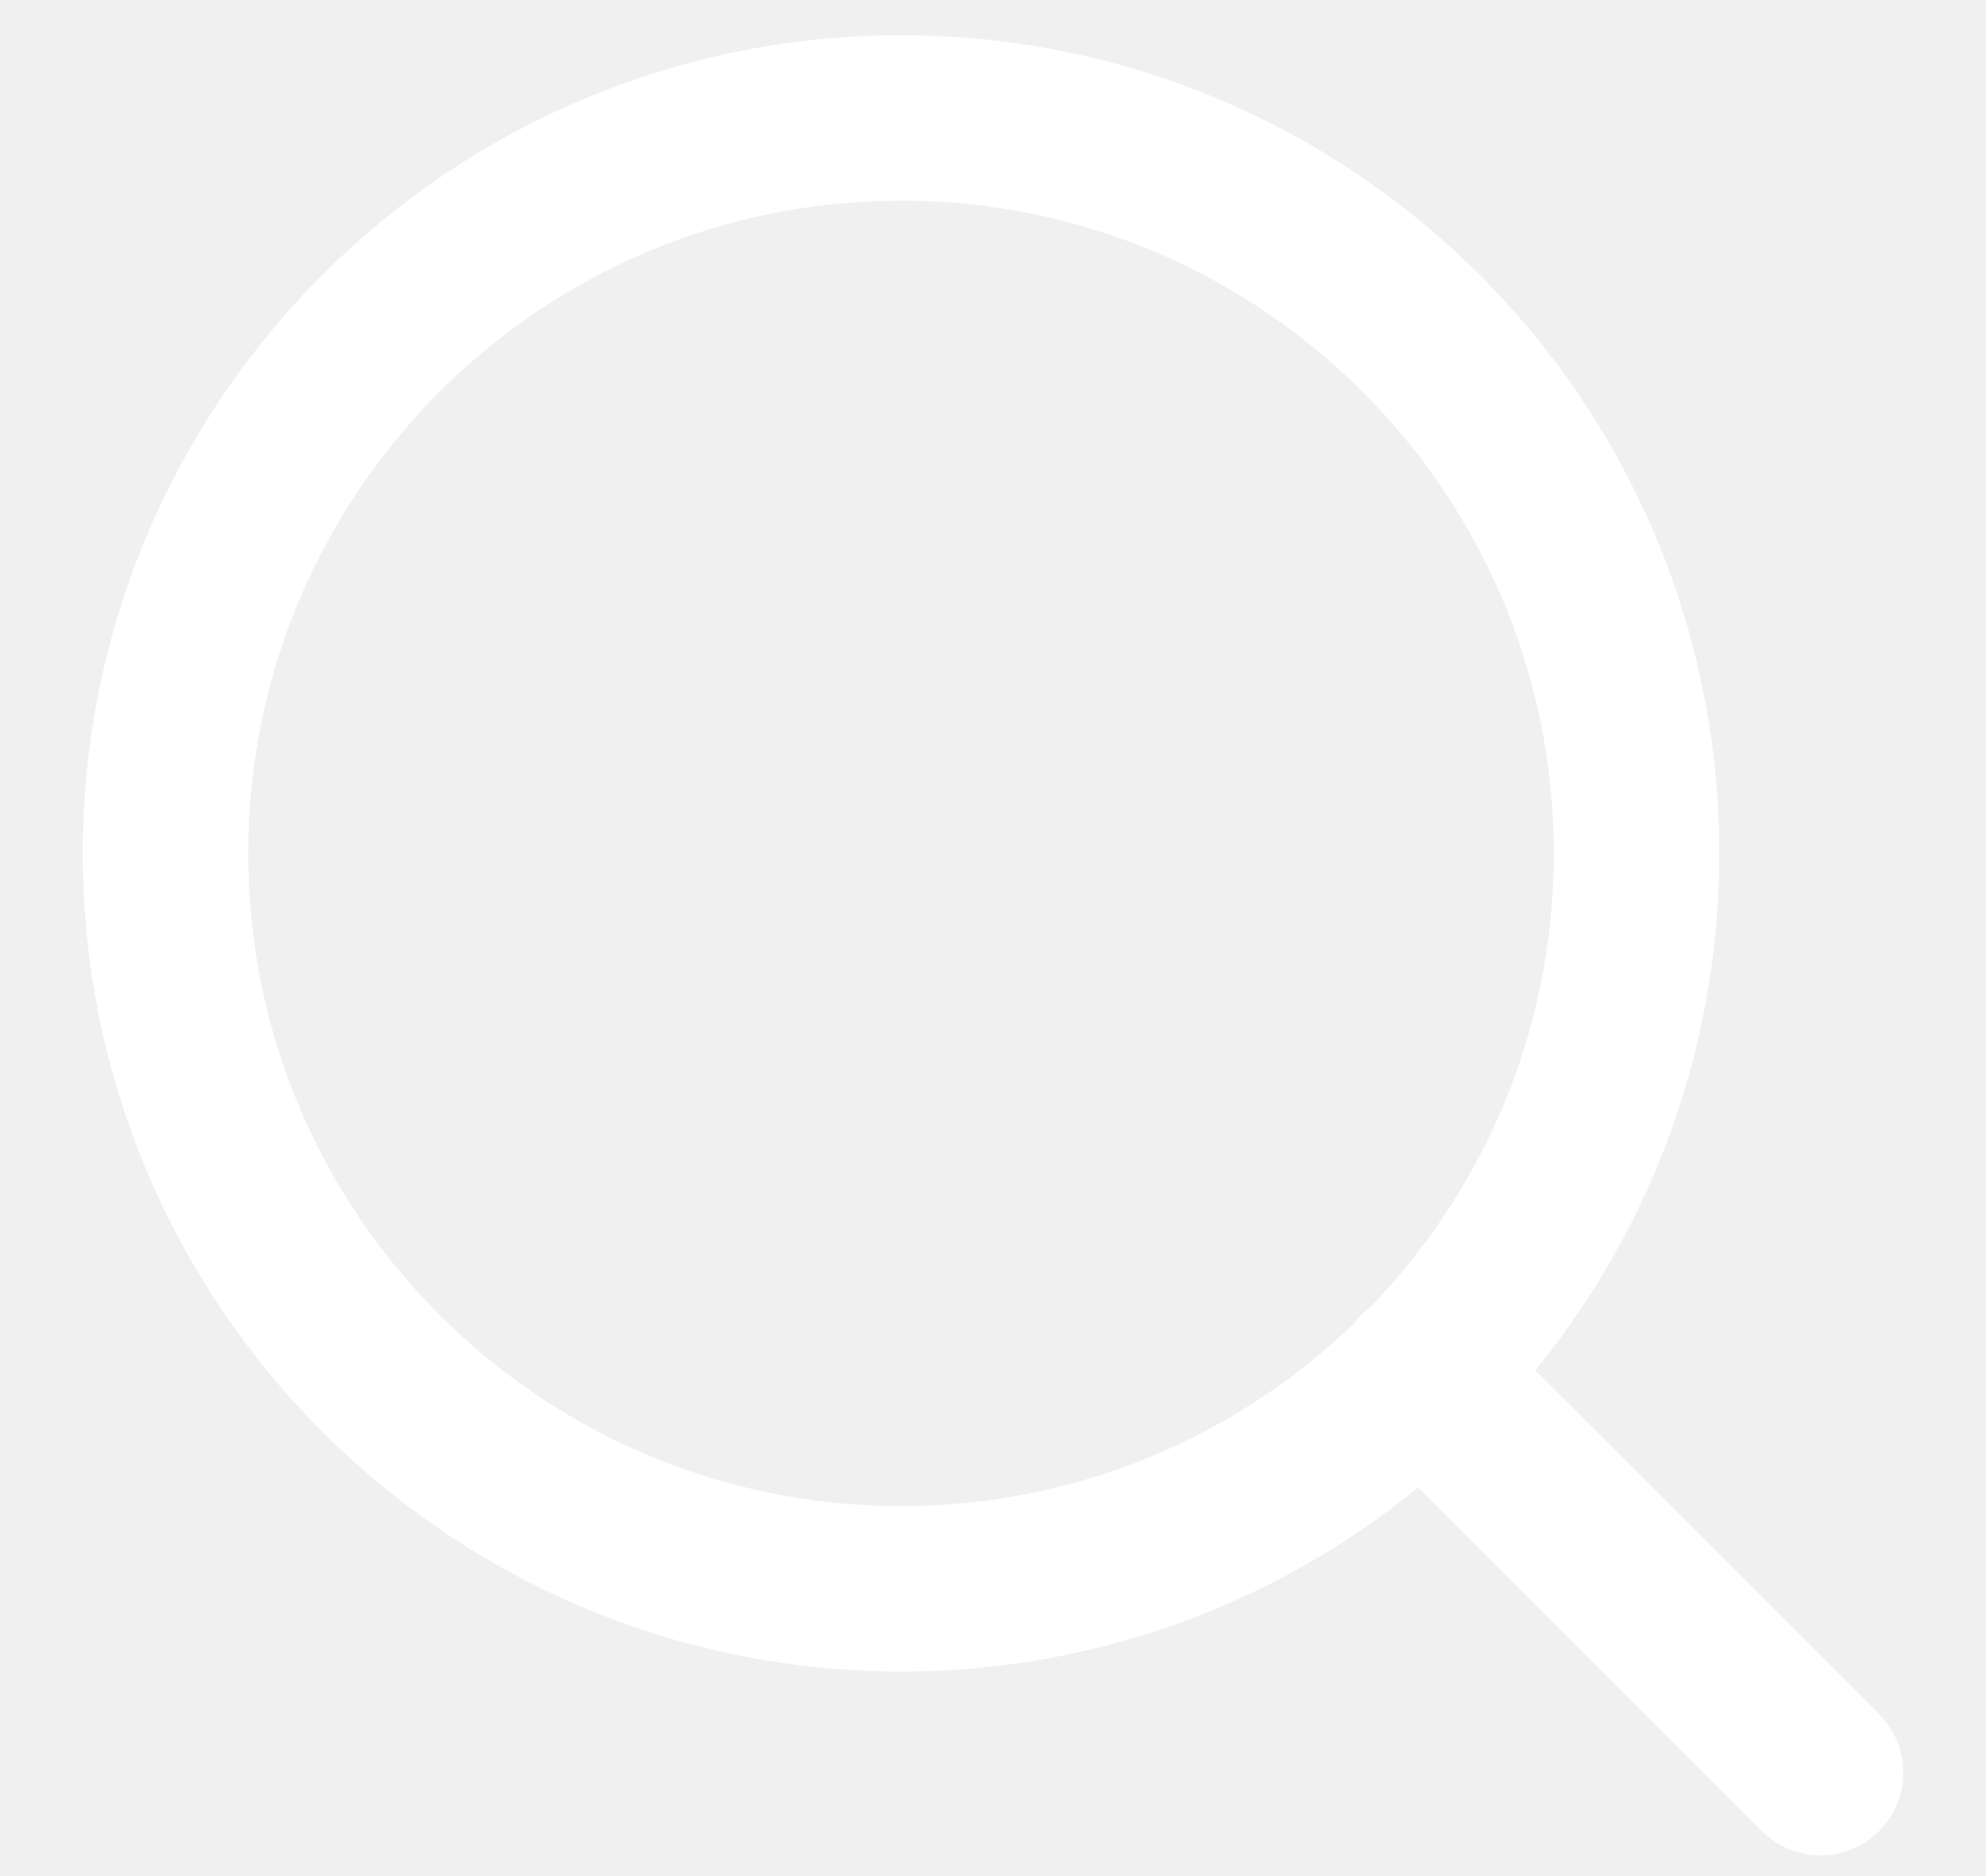
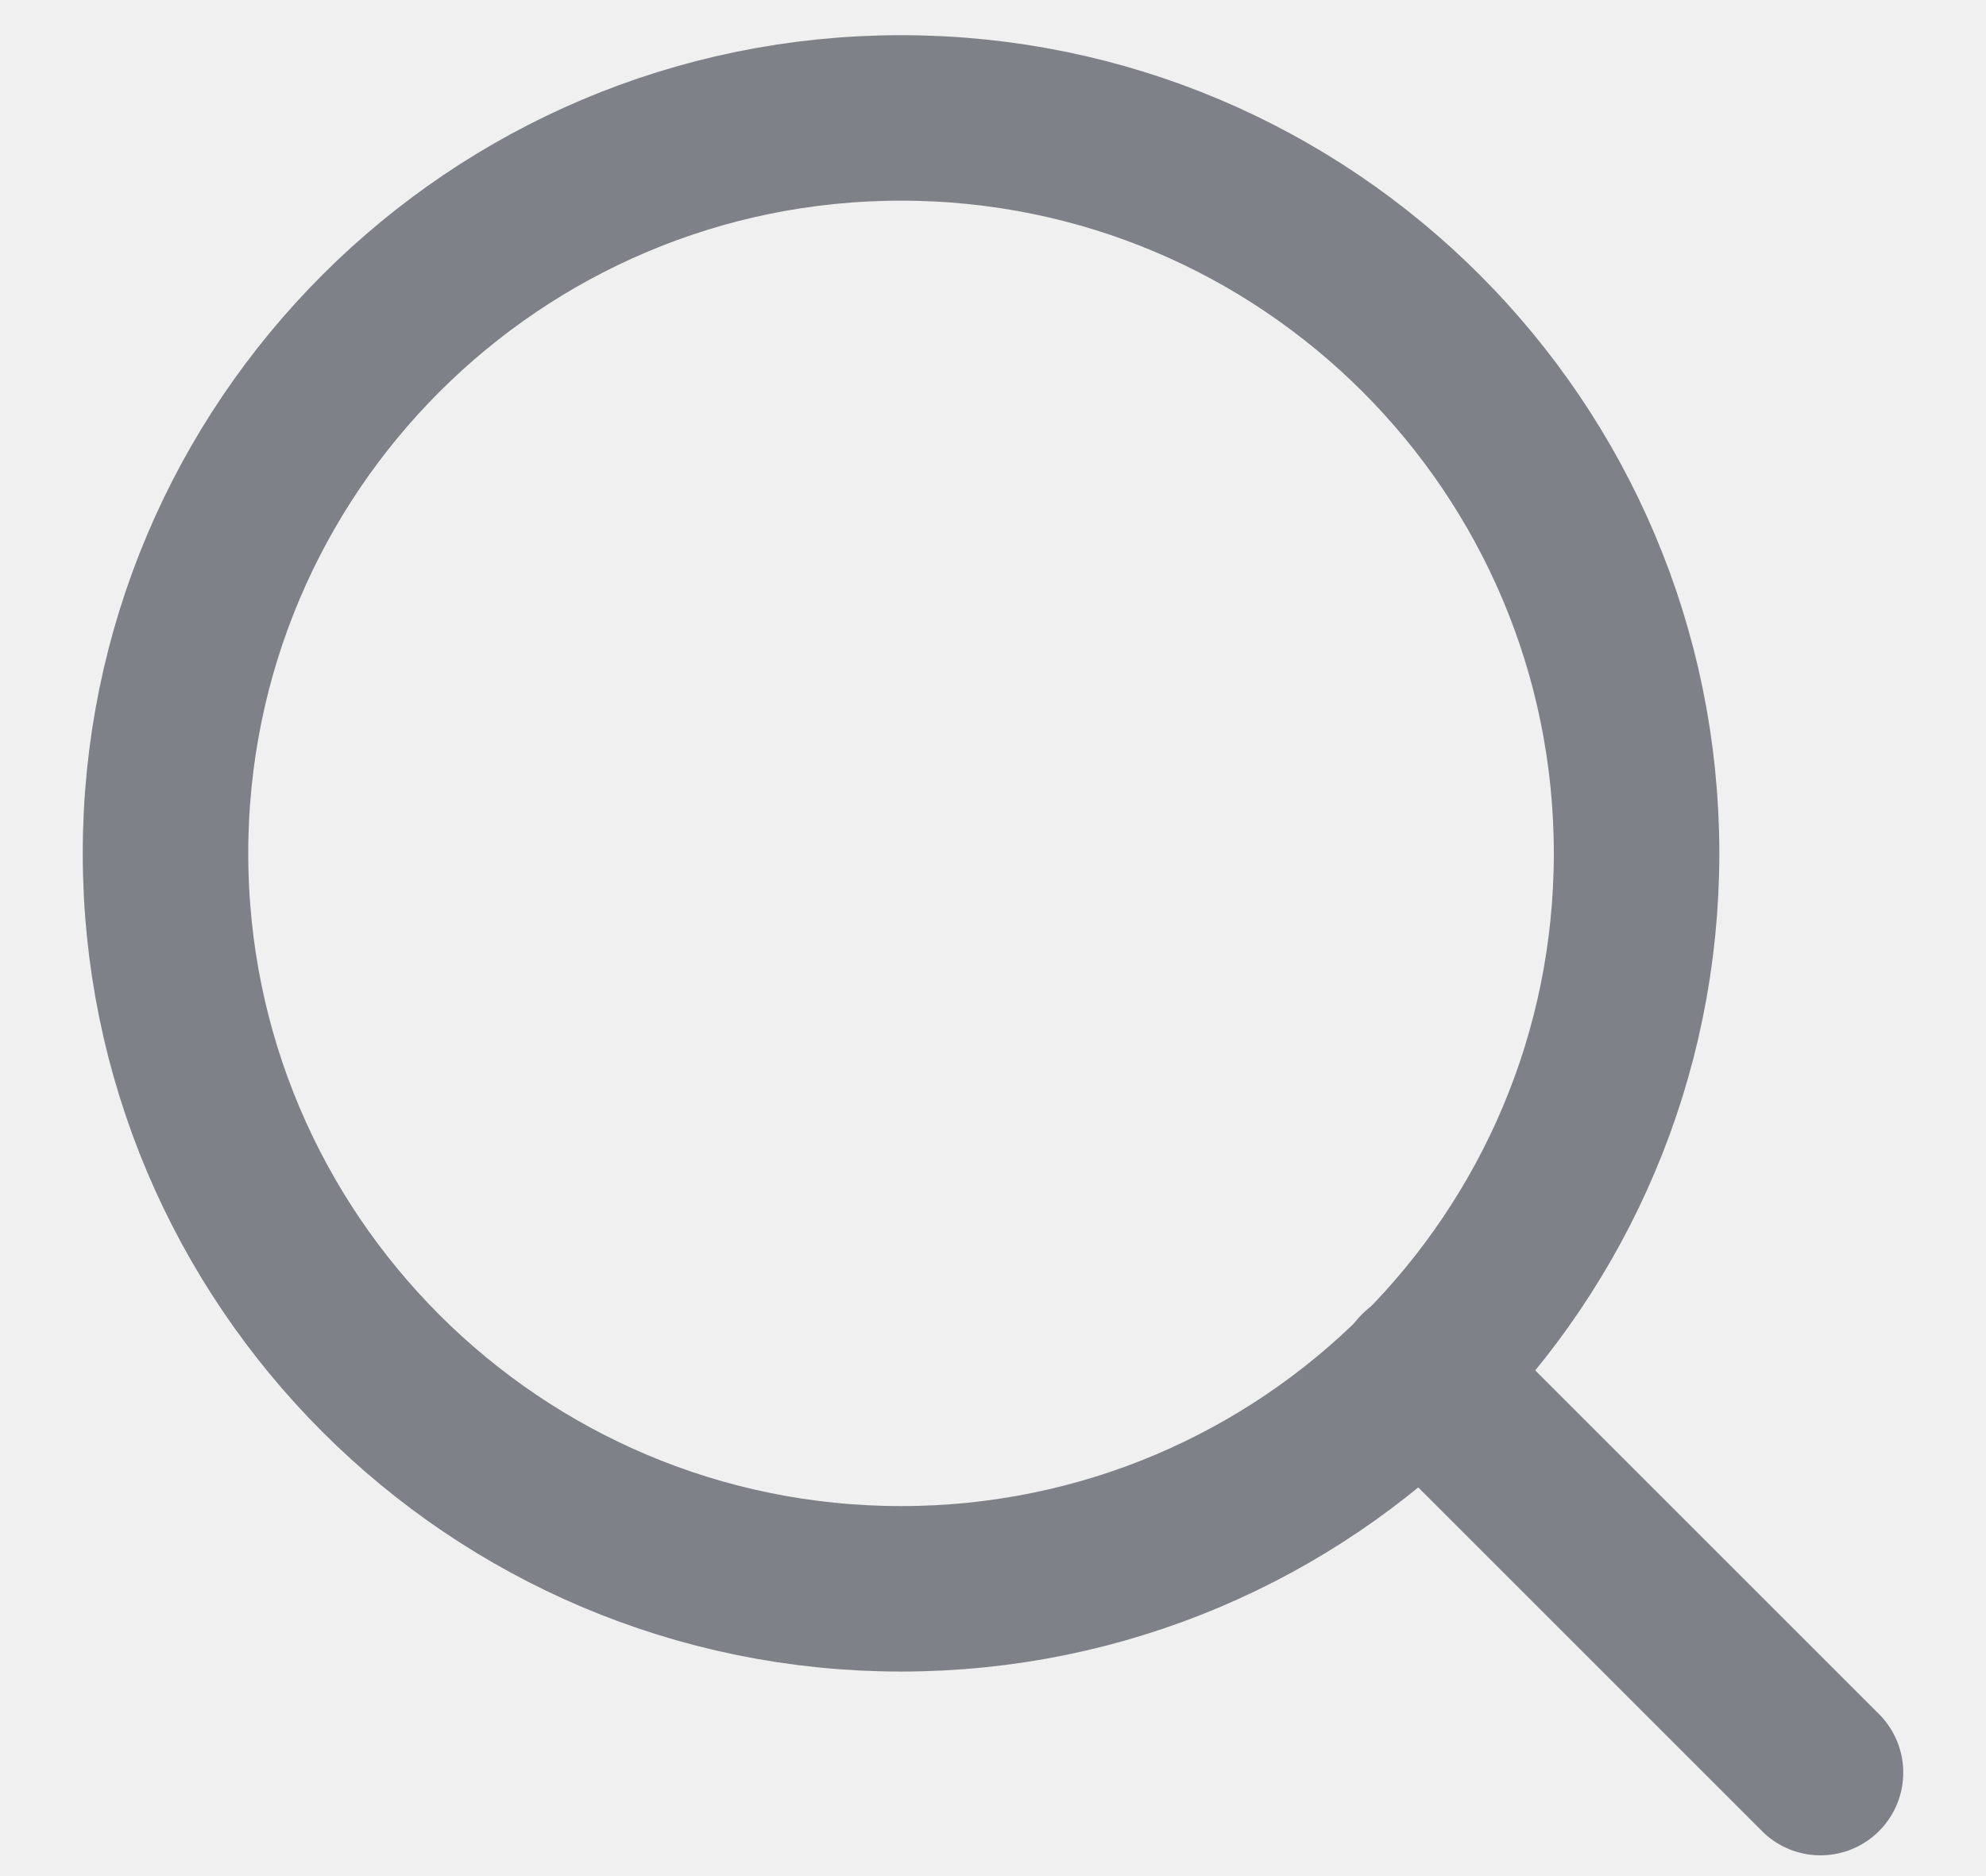
<svg xmlns="http://www.w3.org/2000/svg" width="18" height="17" viewBox="0 0 18 17" fill="none">
  <g id="Search">
-     <path id="Vector" d="M8.167 14.403C11.849 14.403 14.833 11.418 14.833 7.736C14.833 4.054 11.849 1.069 8.167 1.069C4.485 1.069 1.5 4.054 1.5 7.736C1.5 11.418 4.485 14.403 8.167 14.403Z" stroke="white" stroke-width="1.5" stroke-linecap="round" stroke-linejoin="round" />
-     <path id="Vector_2" d="M16.5 16.069L12.875 12.444" stroke="white" stroke-width="1.5" stroke-linecap="round" stroke-linejoin="round" />
+     <path id="Vector" d="M8.167 14.403C11.849 14.403 14.833 11.418 14.833 7.736C14.833 4.054 11.849 1.069 8.167 1.069C4.485 1.069 1.5 4.054 1.5 7.736C1.5 11.418 4.485 14.403 8.167 14.403Z" stroke="#7E8188" stroke-width="1.5" stroke-linecap="round" stroke-linejoin="round" />
+     <path id="Vector_2" d="M16.5 16.069L12.875 12.444" stroke="#7E8188" stroke-width="1.5" stroke-linecap="round" stroke-linejoin="round" />
  </g>
</svg>
